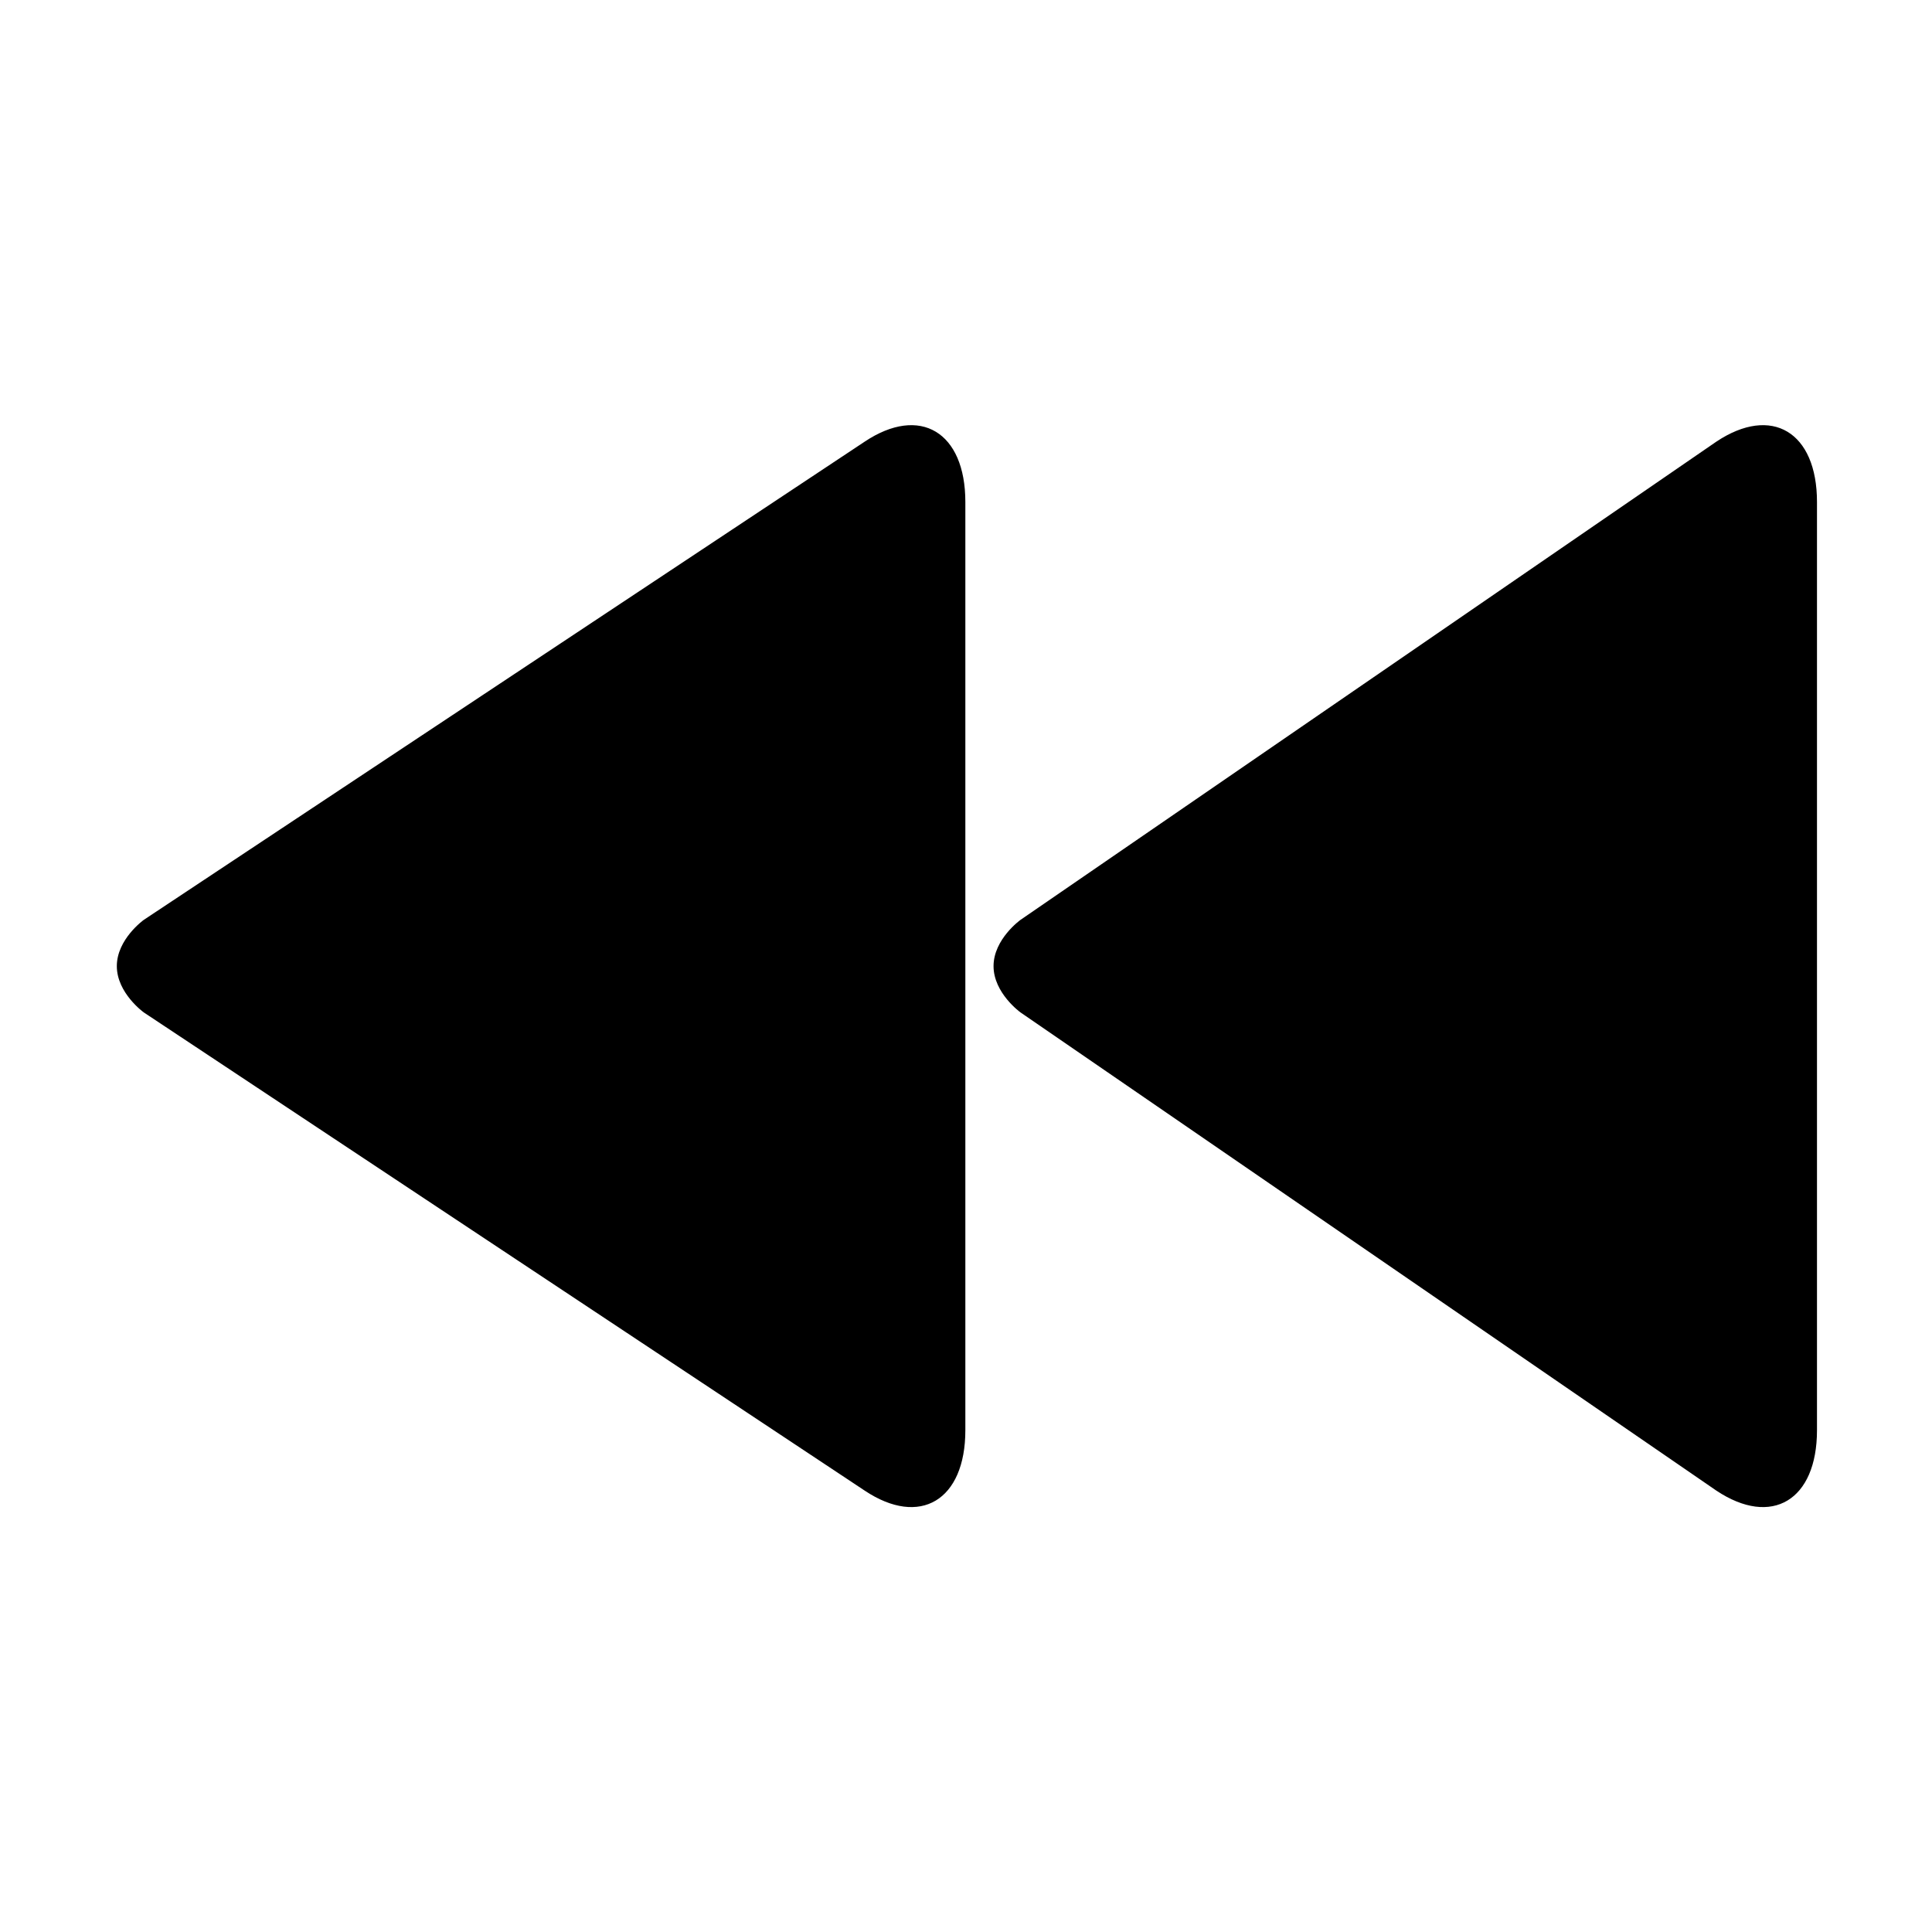
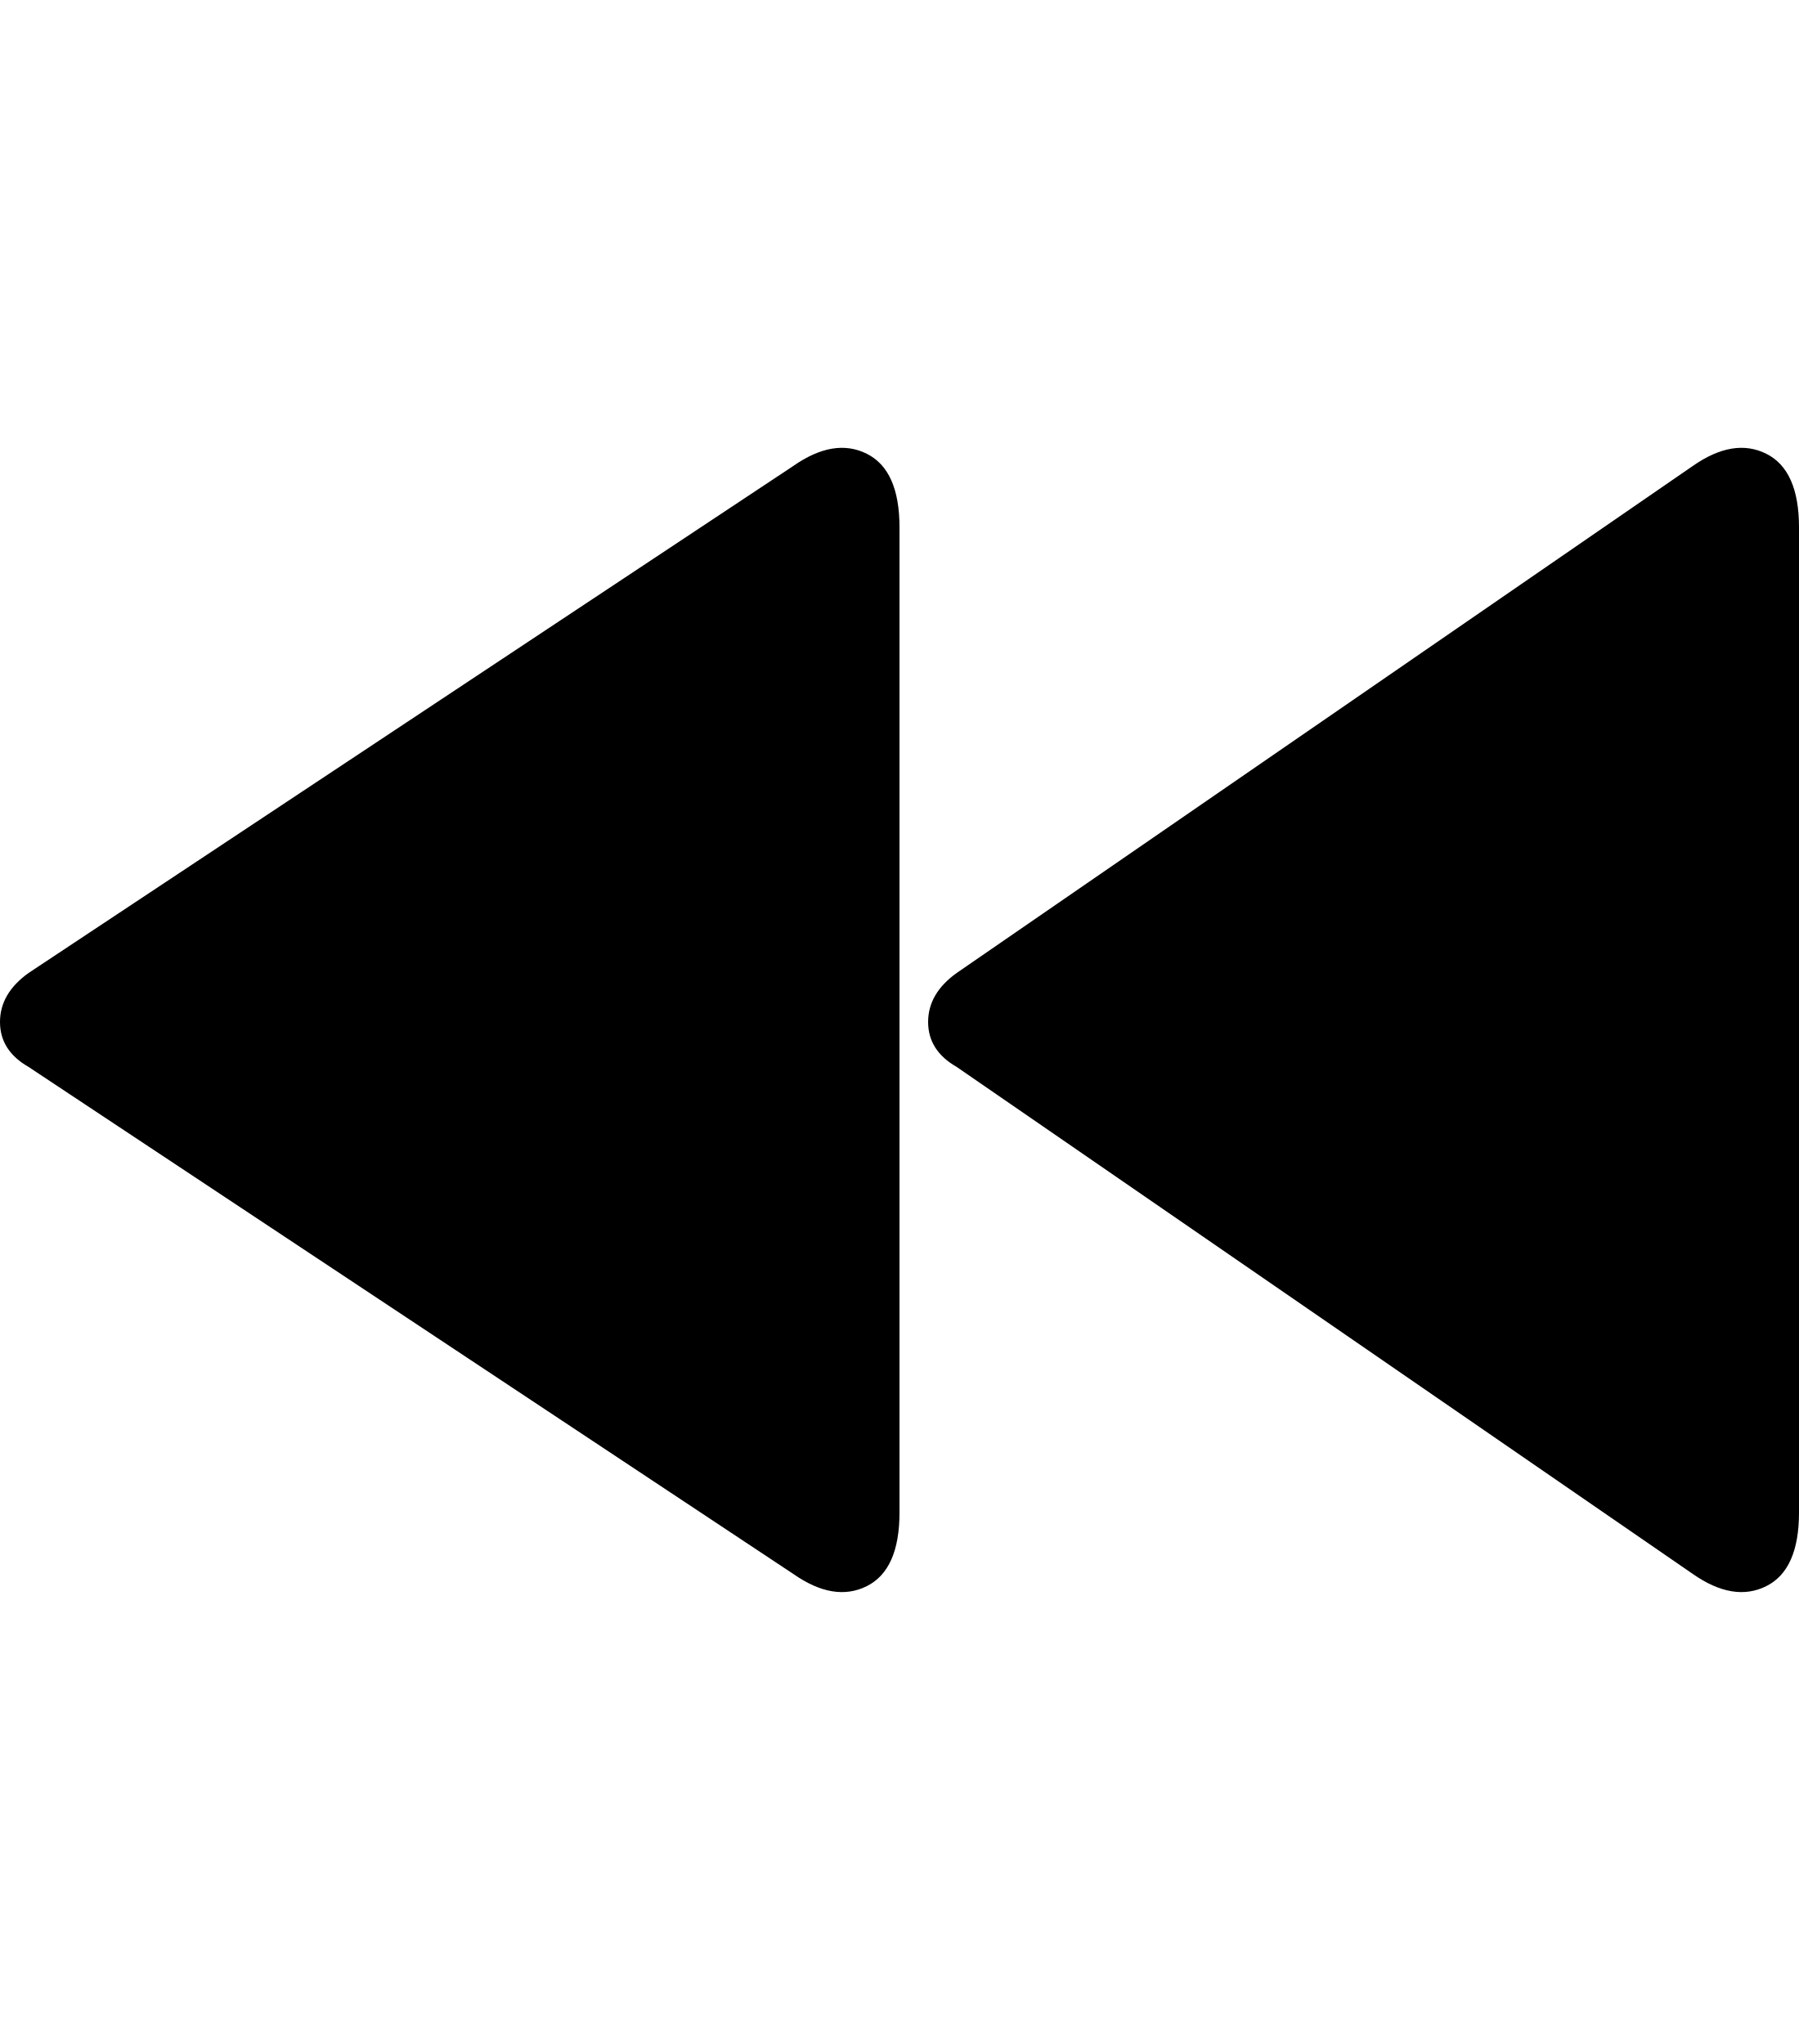
- <svg xmlns="http://www.w3.org/2000/svg" version="1.1" id="Layer_1" x="0px" y="0px" width="1000px" height="1000px" viewBox="0 0 1000 1000" enable-background="new 0 0 1000 1000" xml:space="preserve">
+ <svg xmlns="http://www.w3.org/2000/svg" height="1000px" width="880px">
  <g>
-     <path d="M60.469,500.062c0,13.969,13.961,23.969,13.961,23.969l373.125,247.5c28.633,19.102,52.109,5.055,52.109-31.234V259.828   c0-36.266-23.477-50.328-52.109-31.227L74.43,476.117C74.43,476.117,60.469,486.102,60.469,500.062z M514.258,500.062   c0,13.969,13.961,23.969,13.961,23.969l360.156,247.5c28.633,19.102,52.094,5.055,52.094-31.234V259.828   c0-36.266-23.461-50.328-52.094-31.227L528.219,476.117C528.219,476.117,514.258,486.102,514.258,500.062z" />
+     <path d="M0 500c0 -9.333 4.667 -17.333 14 -24c0 0 374 -248 374 -248c13.333 -9.333 25.333 -11.333 36 -6c10.667 5.333 16 17.333 16 36c0 0 0 482 0 482c0 18.667 -5.333 30.667 -16 36c-10.667 5.333 -22.667 3.333 -36 -6c0 0 -374 -248 -374 -248c-9.333 -5.333 -14 -12.667 -14 -22c0 0 0 0 0 0m454 0c0 -9.333 4.667 -17.333 14 -24c0 0 360 -248 360 -248c13.333 -9.333 25.333 -11.333 36 -6c10.667 5.333 16 17.333 16 36c0 0 0 482 0 482c0 18.667 -5.333 30.667 -16 36c-10.667 5.333 -22.667 3.333 -36 -6c0 0 -360 -248 -360 -248c-9.333 -5.333 -14 -12.667 -14 -22c0 0 0 0 0 0" />
  </g>
</svg>
